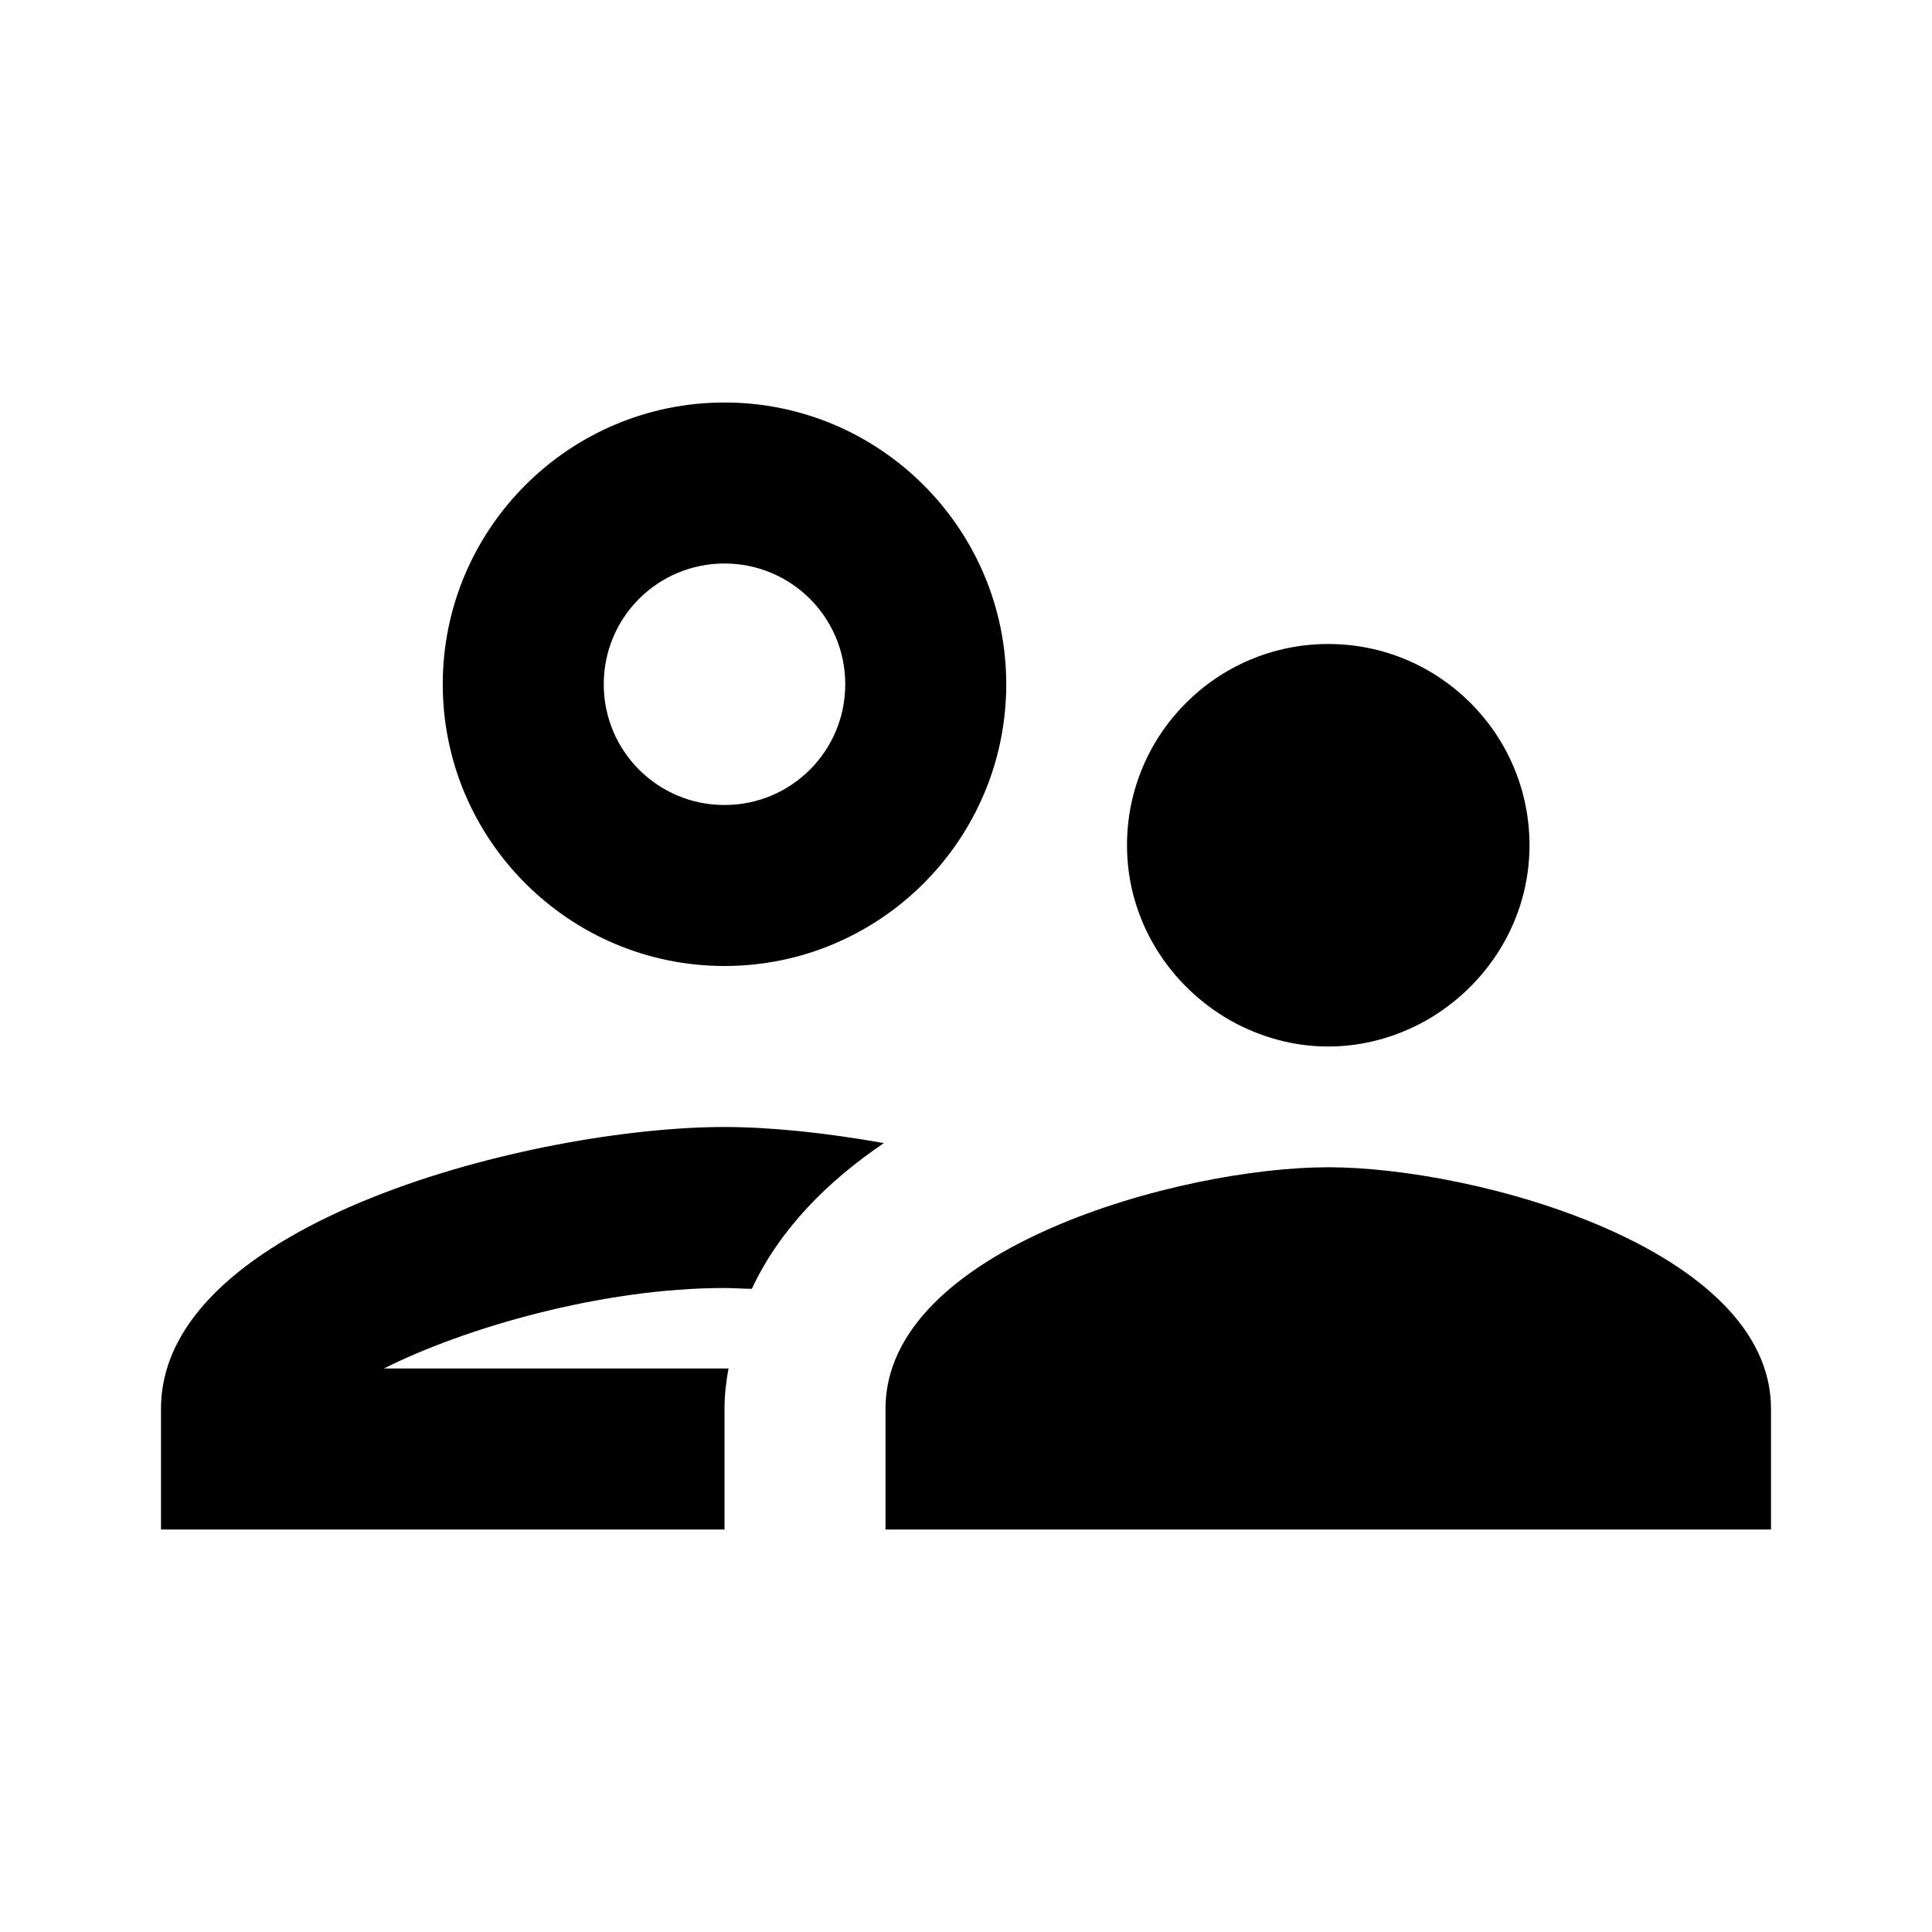
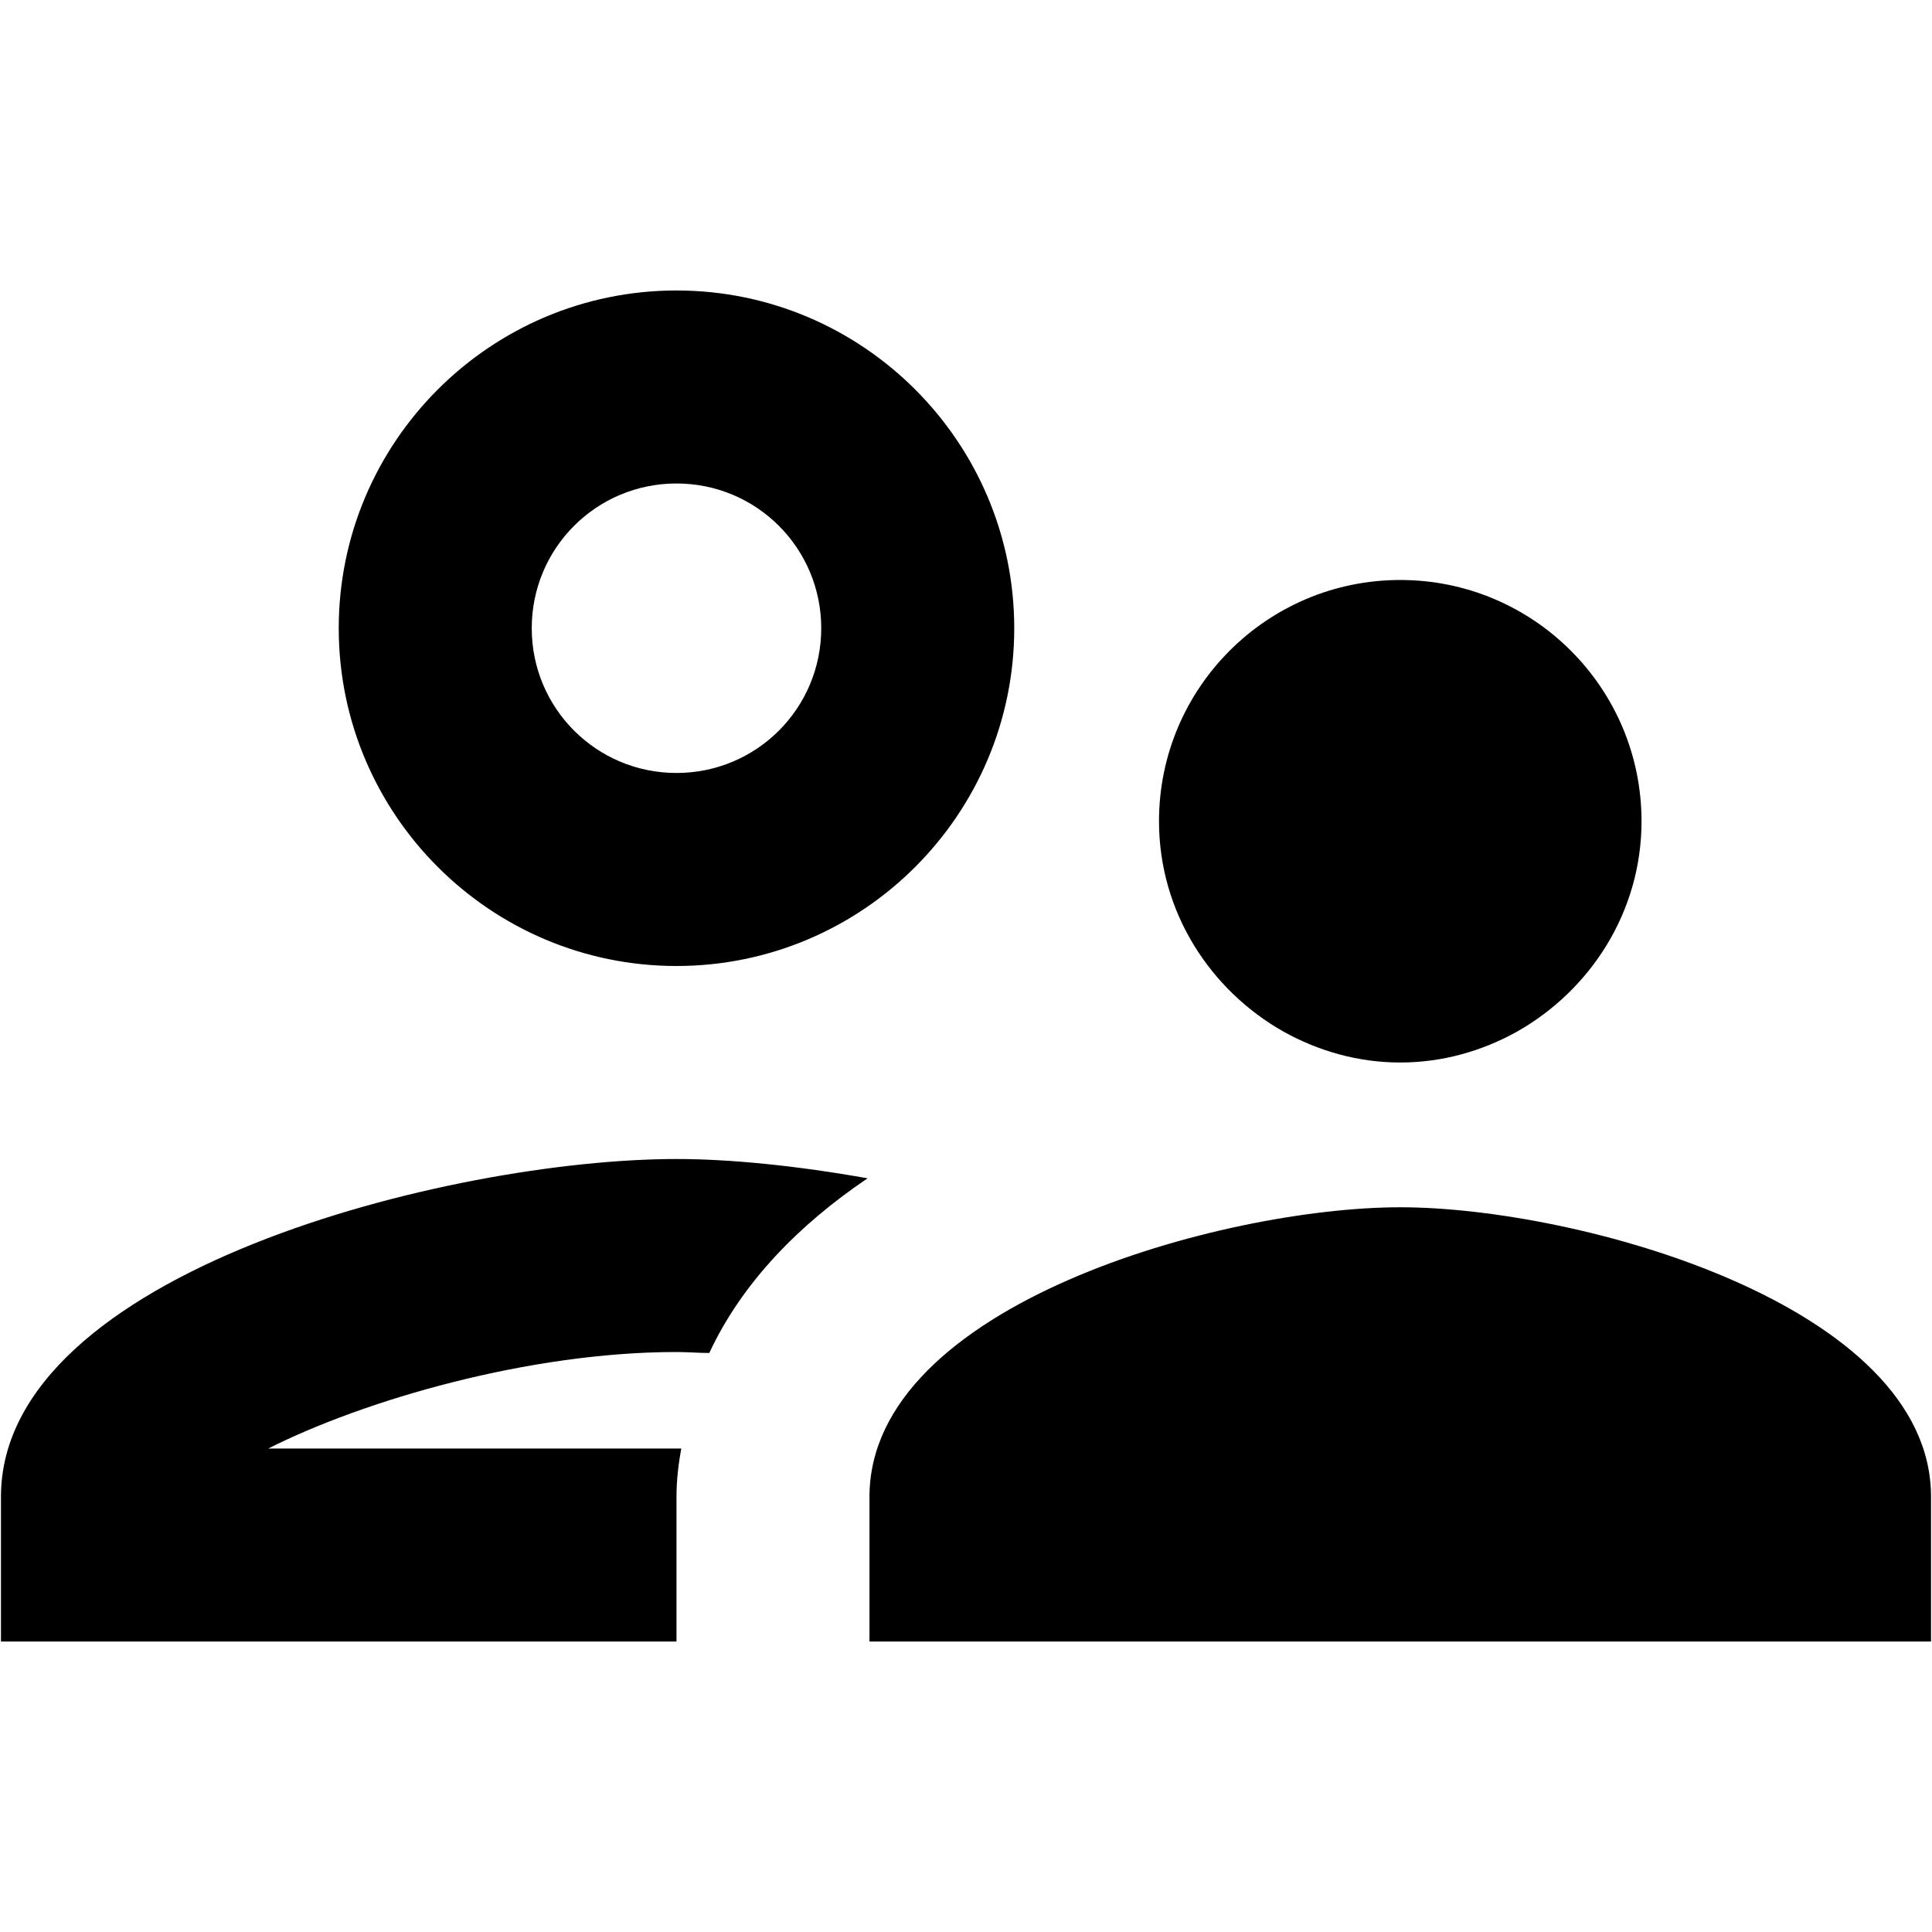
- <svg xmlns="http://www.w3.org/2000/svg" width="1000" height="1000" fill="none">
-   <path fill-rule="evenodd" clip-rule="evenodd" d="M375 500c80.417 0 145.833-65.417 145.833-145.833 0-80.417-65.416-145.834-145.833-145.834S229.167 273.75 229.167 354.167C229.167 434.583 294.583 500 375 500zm0-208.333c34.583 0 62.5 27.916 62.5 62.5 0 34.583-27.917 62.5-62.5 62.5s-62.5-27.917-62.5-62.5c0-34.584 27.917-62.5 62.5-62.5zm2.083 416.666H198.75C240 687.5 311.25 666.667 375 666.667c4.583 0 9.583.416 14.167.416 14.166-30.416 38.75-55.416 68.333-75.416-30.417-5.417-59.167-8.334-82.5-8.334-97.5 0-291.667 48.75-291.667 145.834v62.5H375v-62.5c0-7.084.833-14.167 2.083-20.834zM687.5 604.167c-76.667 0-229.167 42.083-229.167 125v62.5h458.334v-62.5c0-82.917-152.5-125-229.167-125zm50.417-75.834c31.666-17.916 53.75-51.666 53.75-90.833 0-57.5-46.667-104.167-104.167-104.167S583.333 380 583.333 437.5c0 39.167 22.084 72.917 53.75 90.833 15 8.334 32.084 13.334 50.417 13.334s35.417-5 50.417-13.334z" fill="#000" />
+ <svg xmlns="http://www.w3.org/2000/svg" viewBox="0 0 1000 1000">
+   <path fill="none" d="M0 0h1000v1000H0z" />
+   <path d="M350.15 500c96.4 0 174.82-78.42 174.82-174.82 0-96.4-78.42-174.83-174.82-174.83s-174.82 78.42-174.82 174.83c0 96.4 78.42 174.82 174.82 174.82zm0-249.75c41.46 0 74.92 33.47 74.92 74.92 0 41.46-33.47 74.92-74.92 74.92s-74.92-33.47-74.92-74.92c-.01-41.45 33.46-74.92 74.92-74.92zm2.5 499.5H138.86c49.45-24.97 134.86-49.95 211.29-49.95 5.49 0 11.49.5 16.98.5 16.98-36.46 46.45-66.43 81.92-90.41-36.46-6.49-70.93-9.99-98.9-9.99C233.27 599.9.5 658.34.5 774.73v74.92h349.65v-74.92c0-8.5 1-16.99 2.5-24.98zm372.12-124.87c-91.91 0-274.73 50.45-274.73 149.85v74.92H999.5v-74.92c0-99.41-182.82-149.85-274.73-149.85zm60.44-90.91c37.96-21.48 64.44-61.94 64.44-108.89 0-68.93-55.94-124.88-124.88-124.88S599.9 356.14 599.9 425.08c0 46.95 26.47 87.41 64.44 108.89 17.98 9.99 38.46 15.98 60.44 15.98s42.45-5.99 60.43-15.98z" fill-rule="evenodd" clip-rule="evenodd" />
</svg>
